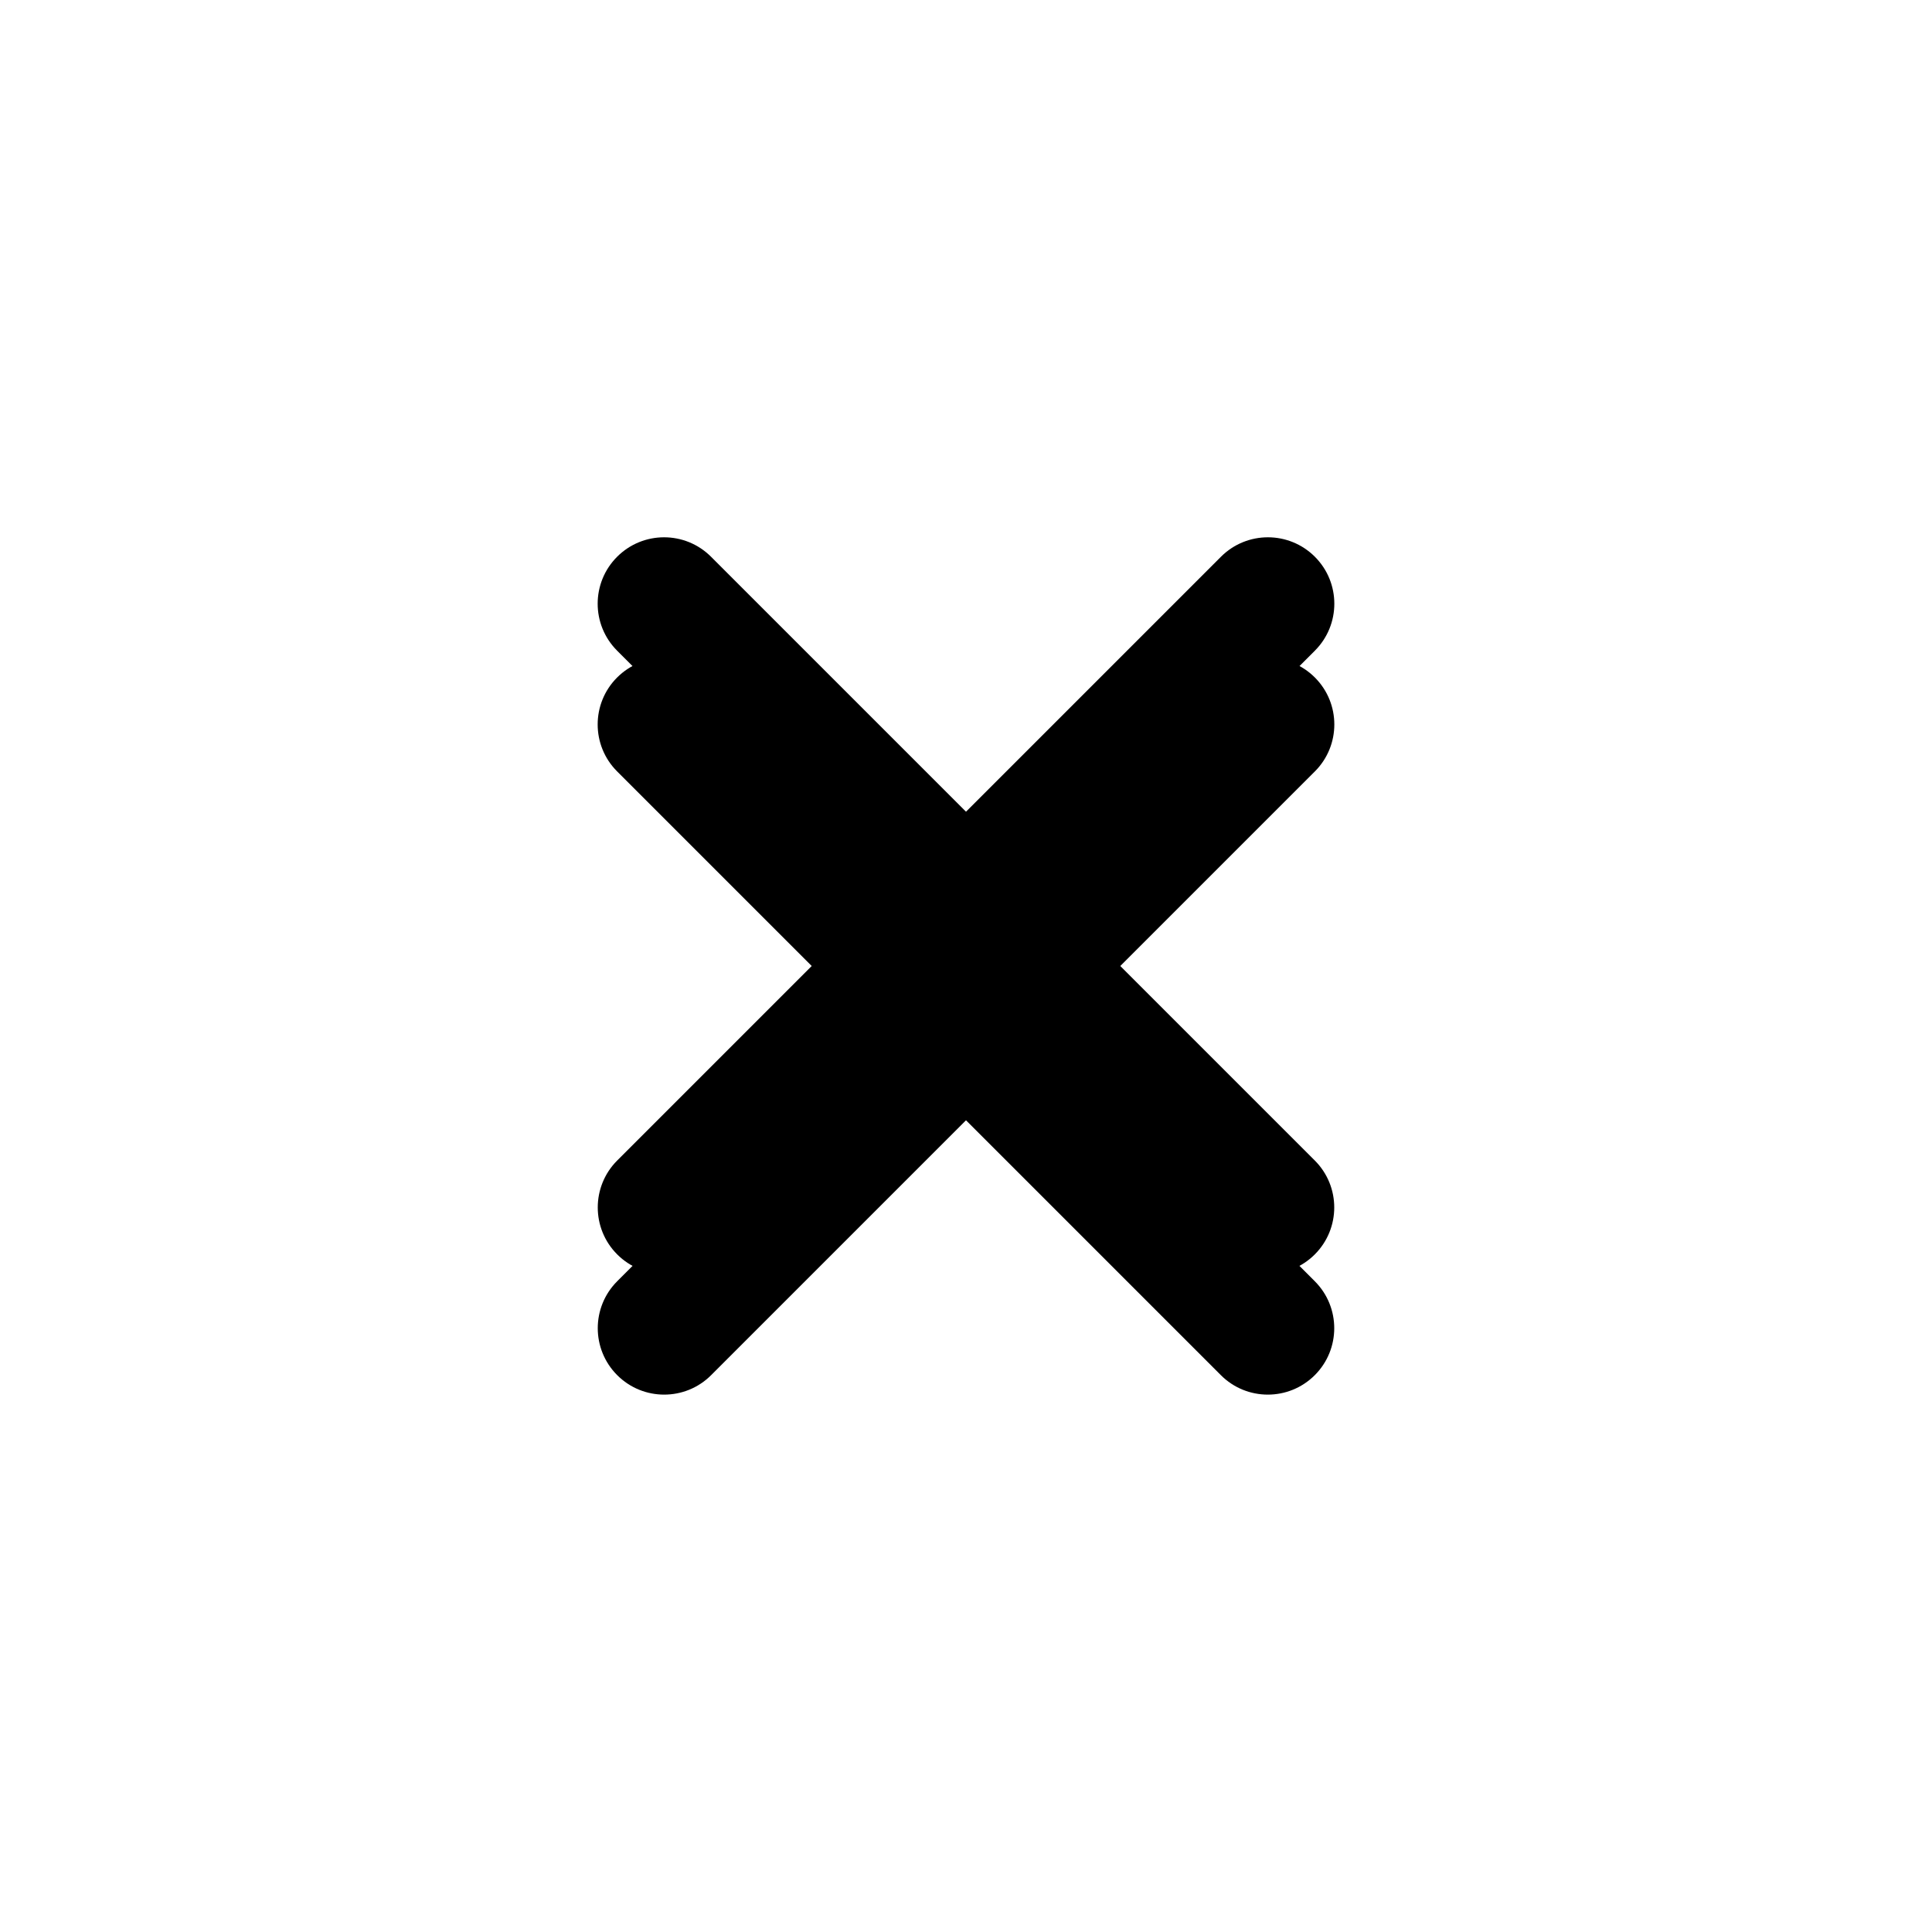
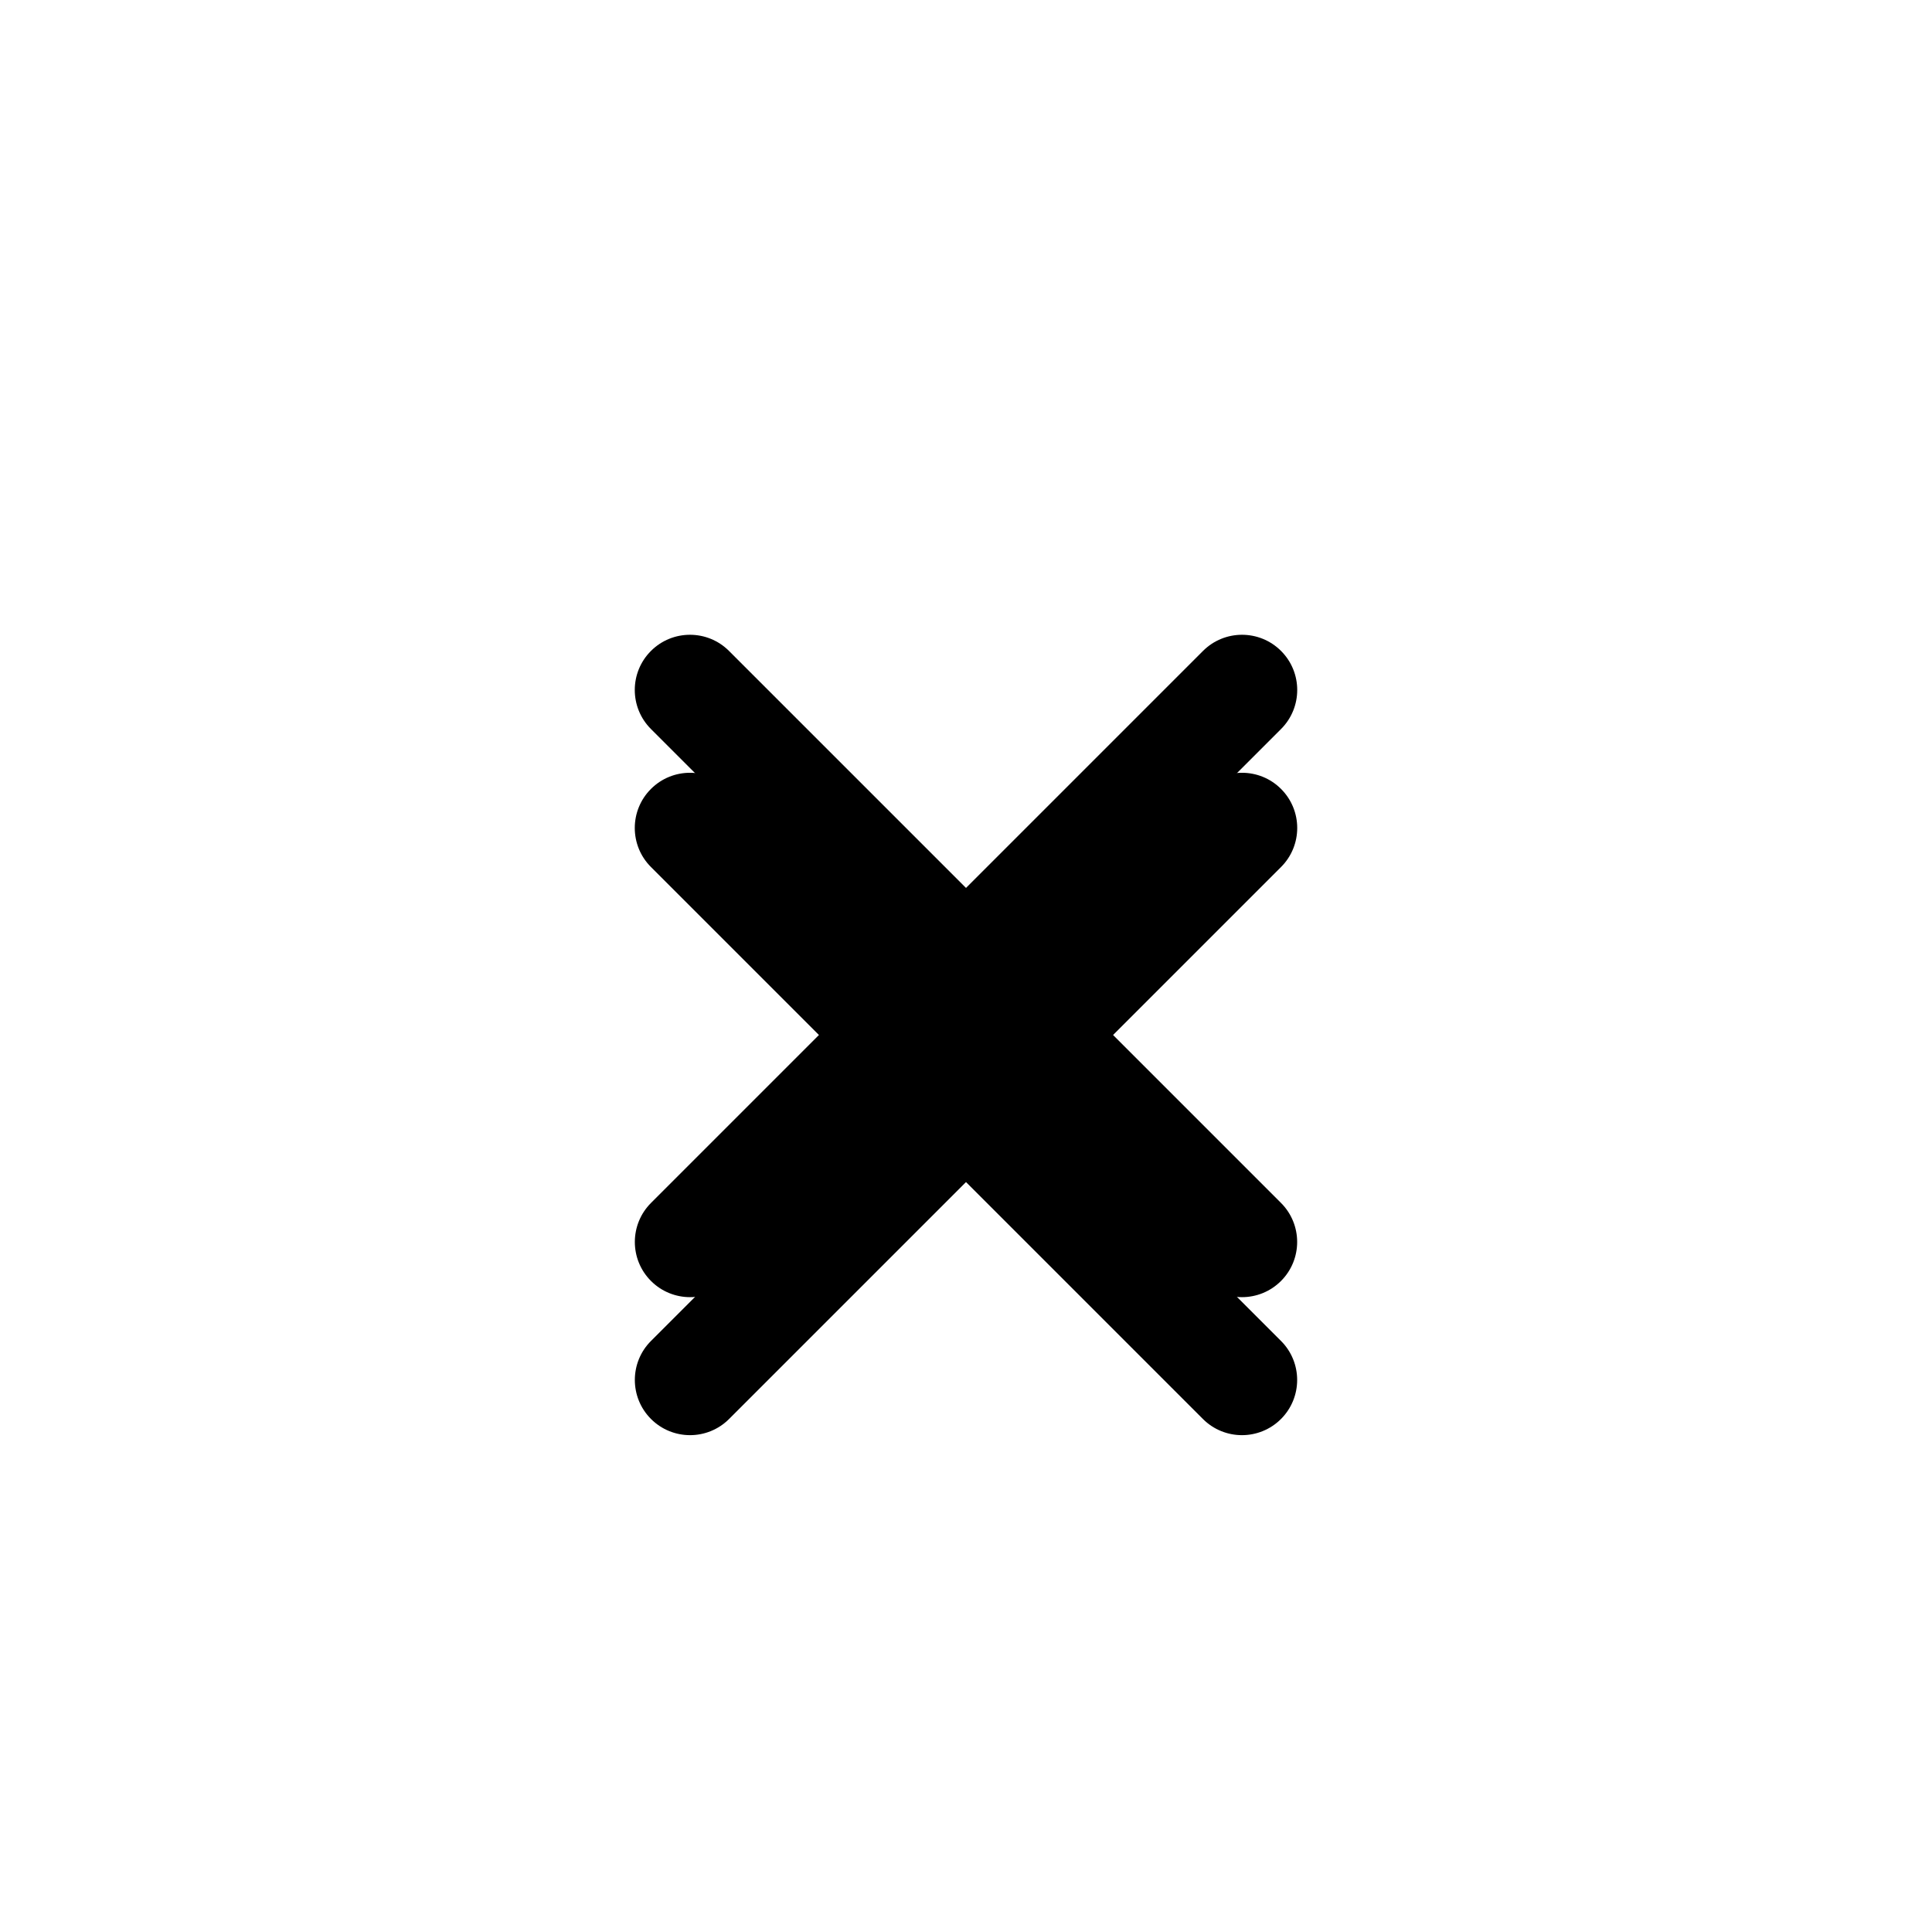
- <svg xmlns="http://www.w3.org/2000/svg" width="16" height="16" viewBox="0 0 16 16">
-   <g class="warning">
-     <rect x="3.914" y="7.950" width="8.171" height="1.100" rx="0.550" transform="rotate(45.000 8.000 8.500)" />
-     <rect x="3.914" y="7.950" width="8.171" height="1.100" rx="0.550" transform="rotate(135.000 8.000 8.500)" />
-   </g>
-   <g>
-     <rect x="3.914" y="6.950" width="8.171" height="1.100" rx="0.550" transform="rotate(45.000 8.000 7.500)" />
-     <rect x="3.914" y="6.950" width="8.171" height="1.100" rx="0.550" transform="rotate(135.000 8.000 7.500)" />
-   </g>
+ <svg xmlns="http://www.w3.org/2000/svg" width="21" height="21" viewBox="0 0 21 21">
+   <rect x="5.657" y="11.400" width="9.685" height="1.200" rx="0.600" class="warning" transform="rotate(45.000 10.500 12.000)" />
+   <rect x="5.657" y="11.400" width="9.685" height="1.200" rx="0.600" class="warning" transform="rotate(135.000 10.500 12.000)" />
+   <rect x="5.657" y="9.900" width="9.685" height="1.200" rx="0.600" transform="rotate(45.000 10.500 10.500)" />
+   <rect x="5.657" y="9.900" width="9.685" height="1.200" rx="0.600" transform="rotate(135.000 10.500 10.500)" />
</svg>
